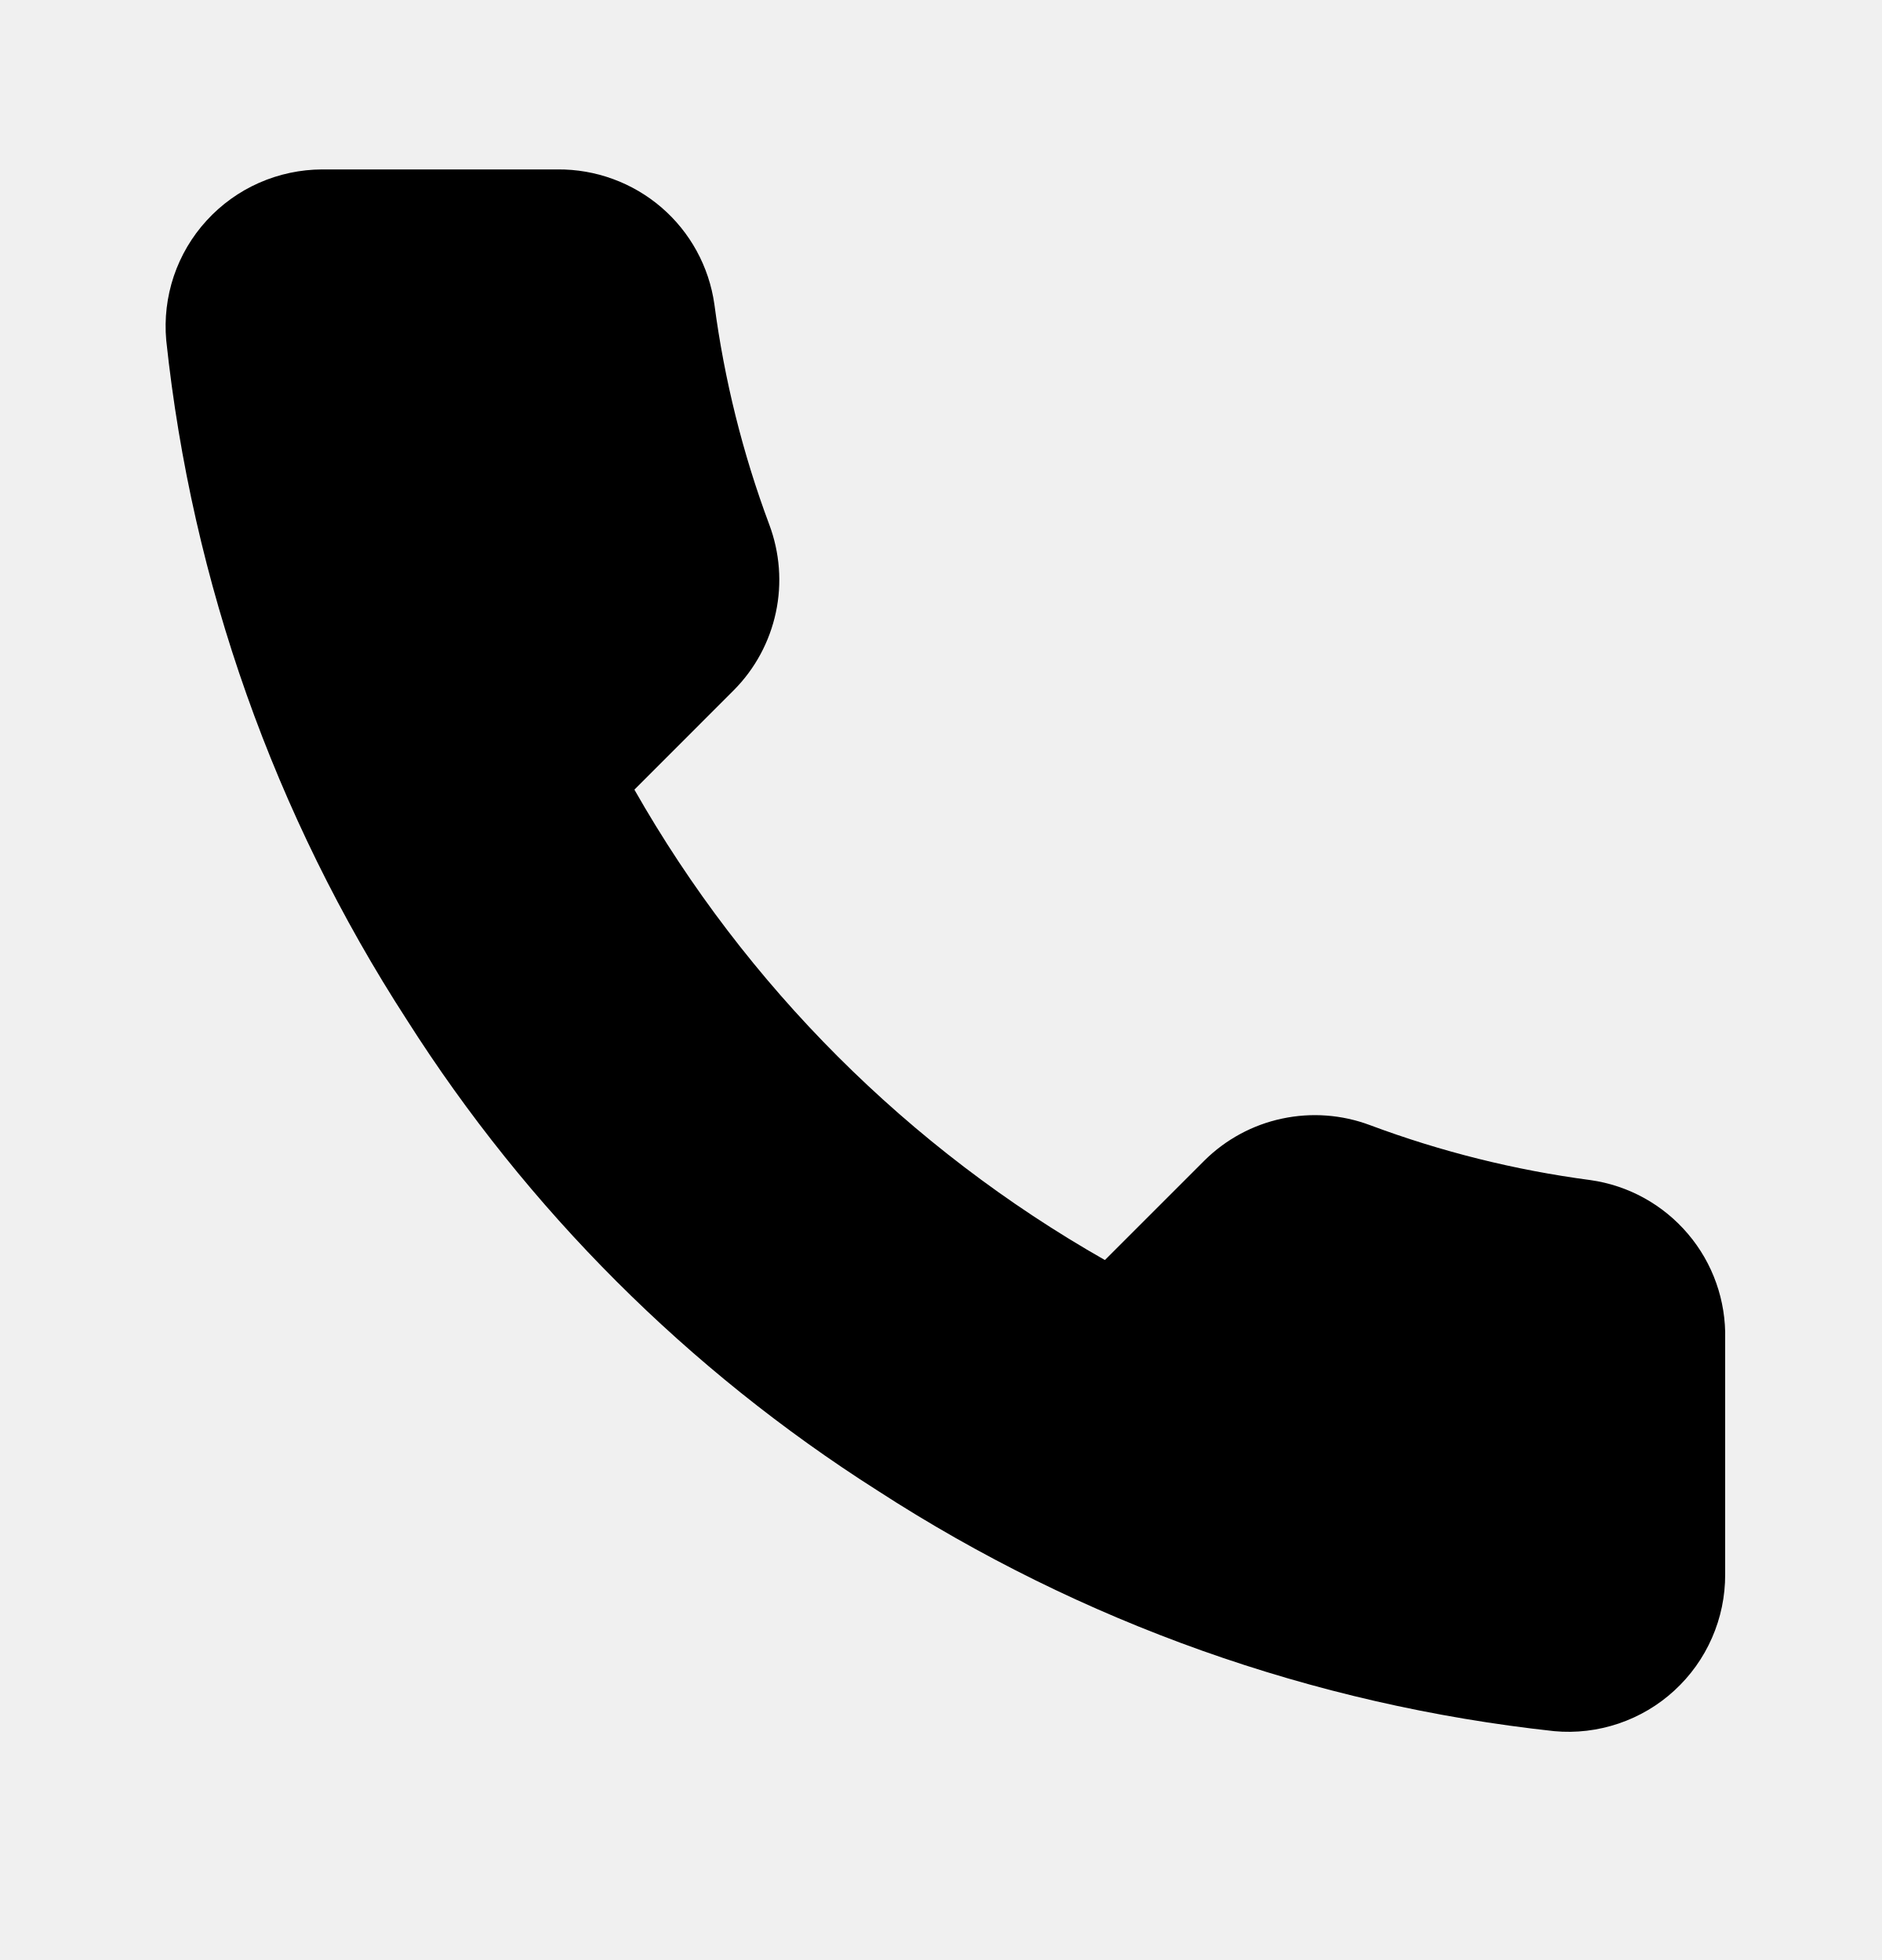
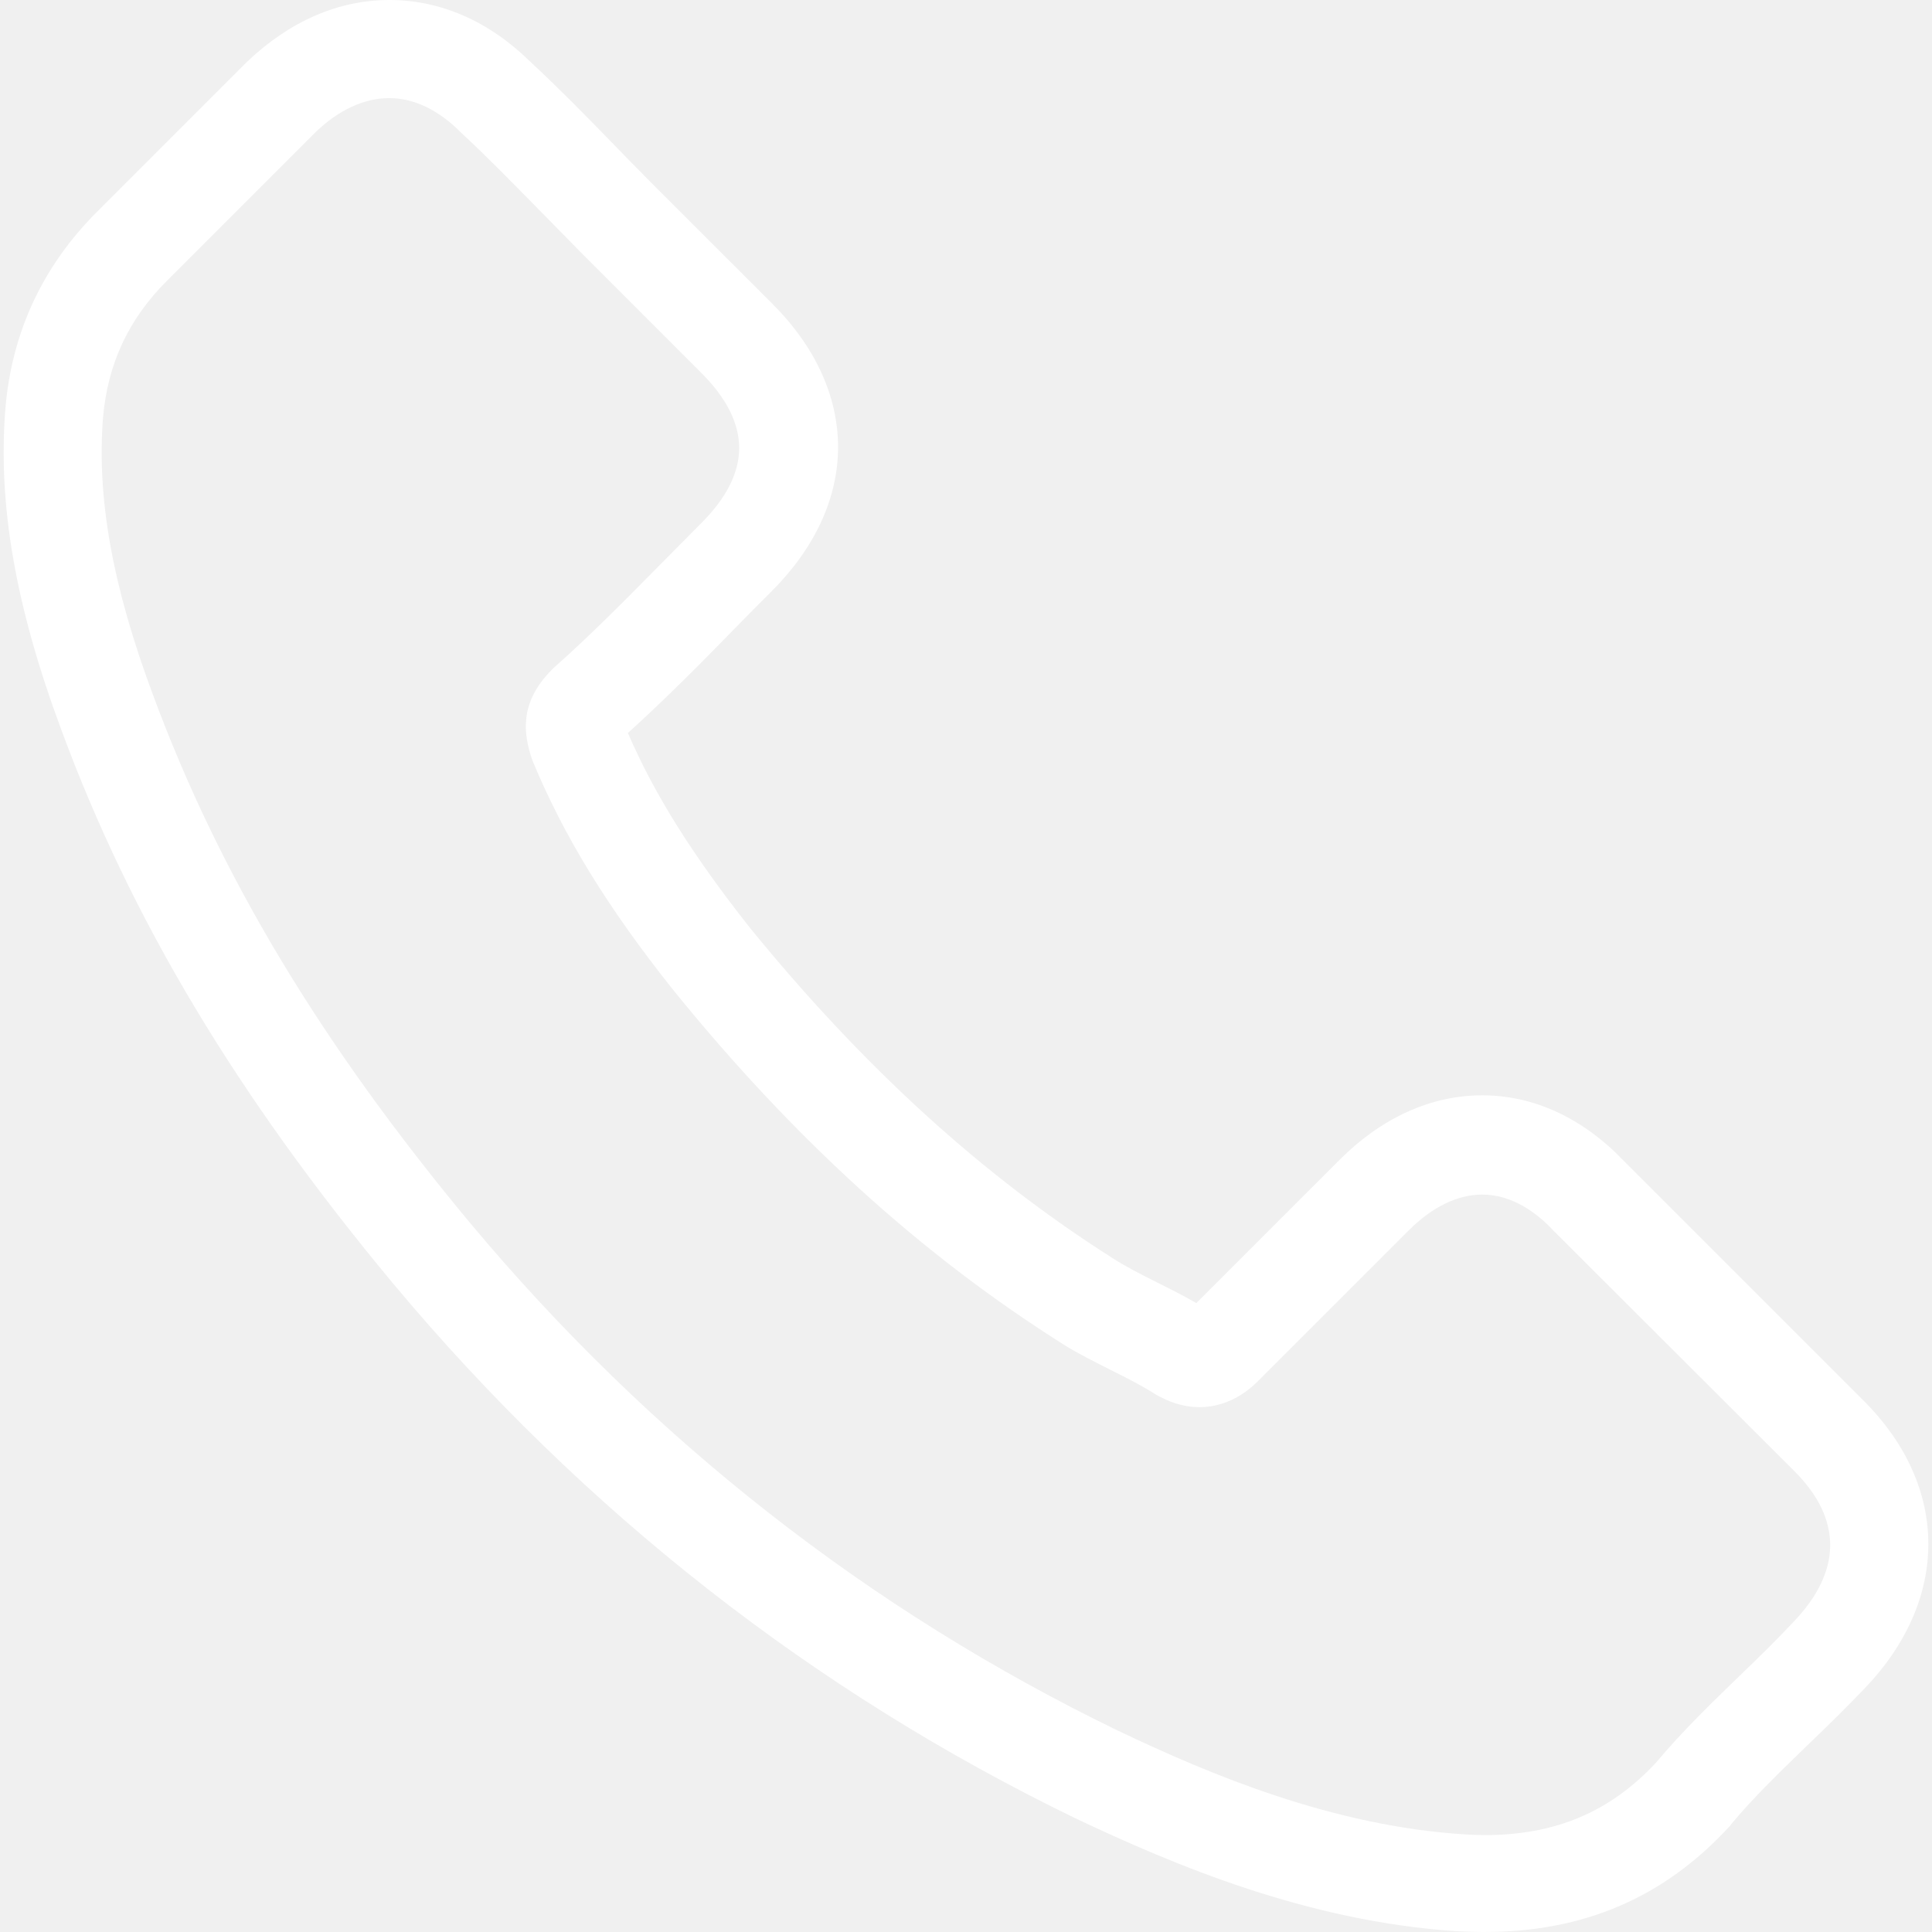
- <svg xmlns="http://www.w3.org/2000/svg" width="24" height="25" viewBox="0 0 24 25" fill="none">
-   <path d="M22 17.081V20.081C22.001 20.36 21.944 20.636 21.832 20.891C21.721 21.146 21.557 21.375 21.352 21.563C21.147 21.752 20.904 21.895 20.641 21.984C20.377 22.073 20.097 22.107 19.82 22.081C16.743 21.747 13.787 20.696 11.19 19.012C8.774 17.476 6.725 15.428 5.19 13.011C3.5 10.403 2.448 7.432 2.12 4.341C2.095 4.065 2.128 3.786 2.216 3.523C2.305 3.26 2.447 3.018 2.635 2.813C2.822 2.608 3.05 2.444 3.304 2.332C3.558 2.22 3.832 2.162 4.11 2.161H7.11C7.595 2.157 8.066 2.329 8.434 2.645C8.802 2.961 9.042 3.401 9.11 3.881C9.237 4.842 9.471 5.784 9.81 6.691C9.944 7.049 9.974 7.438 9.894 7.812C9.814 8.186 9.629 8.53 9.36 8.801L8.09 10.072C9.513 12.575 11.586 14.648 14.09 16.072L15.36 14.802C15.632 14.533 15.975 14.347 16.349 14.268C16.723 14.188 17.112 14.217 17.47 14.351C18.377 14.69 19.32 14.925 20.28 15.052C20.766 15.12 21.209 15.365 21.526 15.739C21.844 16.113 22.012 16.591 22 17.081Z" fill="black" />
+ <svg xmlns="http://www.w3.org/2000/svg" width="32" height="32" viewBox="0 0 32 32" fill="none">
+   <path d="M6.521 21.271C9.677 25.044 13.476 28.015 17.813 30.117C19.464 30.899 21.672 31.828 24.132 31.987C24.285 31.993 24.43 32 24.583 32C26.234 32 27.56 31.43 28.641 30.256C28.648 30.25 28.661 30.236 28.667 30.223C29.052 29.759 29.49 29.341 29.947 28.897C30.259 28.598 30.577 28.287 30.882 27.968C32.294 26.497 32.294 24.627 30.869 23.201L26.884 19.216C26.207 18.513 25.398 18.142 24.55 18.142C23.701 18.142 22.885 18.513 22.189 19.209L19.815 21.583C19.597 21.457 19.371 21.344 19.159 21.238C18.894 21.106 18.648 20.98 18.43 20.84C16.268 19.468 14.305 17.678 12.429 15.377C11.48 14.177 10.844 13.169 10.4 12.141C11.023 11.577 11.607 10.987 12.17 10.41C12.369 10.205 12.575 9.999 12.78 9.794C13.496 9.078 13.881 8.249 13.881 7.407C13.881 6.564 13.503 5.736 12.78 5.019L10.804 3.044C10.572 2.811 10.353 2.586 10.128 2.354C9.69 1.903 9.233 1.439 8.782 1.021C8.099 0.351 7.297 0 6.448 0C5.606 0 4.797 0.351 4.087 1.028L1.607 3.508C0.706 4.409 0.195 5.504 0.089 6.77C-0.037 8.355 0.255 10.039 1.011 12.075C2.171 15.224 3.921 18.148 6.521 21.271ZM1.707 6.909C1.786 6.027 2.125 5.291 2.761 4.655L5.228 2.188C5.612 1.817 6.037 1.625 6.448 1.625C6.852 1.625 7.263 1.817 7.641 2.201C8.086 2.613 8.503 3.044 8.954 3.501C9.18 3.733 9.412 3.965 9.644 4.204L11.62 6.18C12.031 6.591 12.243 7.009 12.243 7.42C12.243 7.831 12.031 8.249 11.62 8.66C11.414 8.865 11.209 9.078 11.003 9.283C10.386 9.906 9.81 10.496 9.173 11.06C9.16 11.073 9.153 11.08 9.14 11.093C8.59 11.644 8.676 12.167 8.808 12.565C8.815 12.585 8.822 12.598 8.828 12.618C9.339 13.845 10.048 15.012 11.156 16.404C13.145 18.858 15.24 20.761 17.548 22.226C17.833 22.412 18.138 22.558 18.423 22.704C18.688 22.836 18.933 22.962 19.152 23.102C19.179 23.115 19.199 23.128 19.225 23.141C19.444 23.254 19.656 23.307 19.868 23.307C20.399 23.307 20.744 22.969 20.856 22.856L23.336 20.376C23.721 19.992 24.139 19.786 24.55 19.786C25.054 19.786 25.465 20.098 25.723 20.376L29.722 24.368C30.517 25.164 30.511 26.026 29.702 26.868C29.423 27.166 29.132 27.451 28.82 27.75C28.356 28.201 27.872 28.665 27.434 29.189C26.672 30.011 25.763 30.395 24.59 30.395C24.477 30.395 24.357 30.389 24.245 30.382C22.07 30.243 20.047 29.394 18.529 28.671C14.405 26.675 10.784 23.844 7.781 20.25C5.307 17.273 3.643 14.501 2.542 11.531C1.859 9.707 1.601 8.242 1.707 6.909Z" fill="white" />
</svg>
